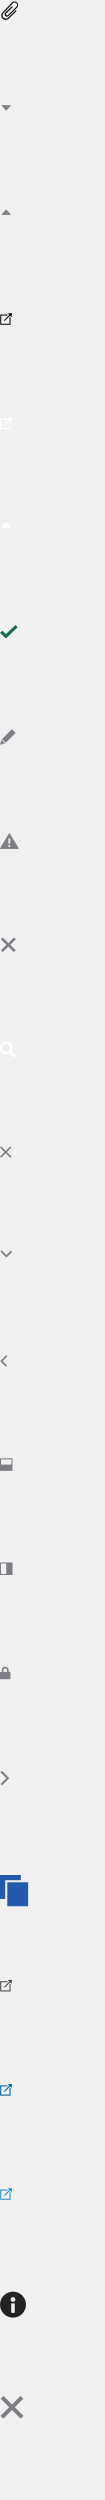
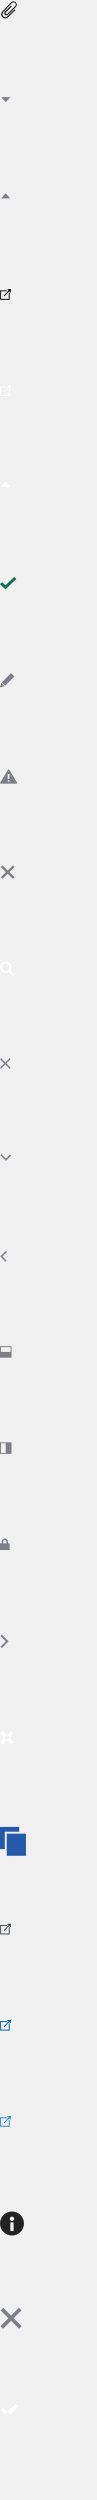
- <svg xmlns="http://www.w3.org/2000/svg" xmlns:xlink="http://www.w3.org/1999/xlink" baseProfile="tiny" preserveAspectRatio="xMinYMin meet" viewBox="0 0 100 2400" width="100" height="2400">
+ <svg xmlns="http://www.w3.org/2000/svg" xmlns:xlink="http://www.w3.org/1999/xlink" baseProfile="tiny" preserveAspectRatio="xMinYMin meet" viewBox="0 0 100 2600" width="100" height="2600">
  <path d="M15.2 9.7L7.8 17c-.6.6-1.4.9-2.2.9S4 17.6 3.4 17c-1.2-1.2-1.2-3.2 0-4.4l9-9.5c.5-.5 1-.7 1.7-.7s1.2.2 1.7.7c.9.9.9 2.4 0 3.3l-8.1 8c-.2.2-.5.4-.8.4-.3 0-.6-.1-.8-.4-.2-.2-.4-.5-.4-.8 0-.3.1-.6.4-.8l6.2-6.1-.8-.8L5.1 12c-.9.9-.9 2.4 0 3.3.5.5 1 .7 1.6.7s1.2-.2 1.6-.7l8.1-8c1.4-1.4 1.4-3.5 0-4.9-.7-.7-1.6-1-2.4-1-.9 0-1.8.3-2.5 1l-9 9.5c-1.7 1.7-1.7 4.3 0 6 .8.8 1.9 1.2 3 1.2s2.2-.4 3-1.2l7.4-7.3-.7-.9z" fill="#0B0C0C" />
  <g transform="translate(0 100)">
    <g>
      <g>
        <g>
          <defs>
            <path id="dropdown-downa" d="M5.9 6.3L1.2 1h9.5z" />
          </defs>
          <clipPath id="dropdown-downb">
            <use xlink:href="#dropdown-downa" overflow="visible" />
          </clipPath>
          <path clip-path="url(#dropdown-downb)" fill="#7D7E86" d="M-3.8-4h19.5v15.2H-3.8z" />
        </g>
      </g>
    </g>
  </g>
  <g transform="translate(0 200)">
    <g>
      <g>
        <g>
          <defs>
            <path id="dropdown-upa" d="M5.9 1l4.8 5.3H1.2z" />
          </defs>
          <clipPath id="dropdown-upb">
            <use xlink:href="#dropdown-upa" overflow="visible" />
          </clipPath>
          <path clip-path="url(#dropdown-upb)" fill="#7D7E86" d="M-3.8-4h19.5v15.2H-3.8z" />
        </g>
      </g>
    </g>
  </g>
  <g transform="translate(0 300)">
    <g fill="none" fill-rule="evenodd">
      <g transform="translate(-245 -276)">
        <g transform="translate(246 274)">
          <path d="M3.5 9.5l5.755-5.954" stroke="#0b0c0c" stroke-linecap="square" />
          <path fill="#0b0c0c" d="M10.414 2.586l-.284 3.958L6.456 2.87z" />
          <path d="M6.13 4.446H-.33v8.86h8.963V6.443" stroke="#0b0c0c" />
        </g>
      </g>
    </g>
  </g>
  <g transform="translate(0 400)">
    <g fill="none" fill-rule="evenodd">
      <g transform="translate(-202 -276)">
        <g transform="translate(203 274)">
          <path d="M3.5 9.5l5.755-5.954" stroke="#fff" stroke-linecap="square" />
          <path fill="#fff" d="M10.414 2.586l-.284 3.958L6.456 2.87z" />
          <path d="M6.13 4.446H-.33v8.86h8.963V6.443" stroke="#fff" />
        </g>
      </g>
    </g>
  </g>
  <g transform="translate(0 500)">
    <style type="text/css">.st0{clip-path:url(#SVGID_2_);fill-rule:evenodd;clip-rule:evenodd;fill:#FFFFFF;}</style>
    <g>
      <g>
        <defs>
          <path id="SVGID_1_" d="M5.92 1.027l4.763 5.25H1.157z" />
        </defs>
        <use xlink:href="#SVGID_1_" overflow="visible" fill-rule="evenodd" clip-rule="evenodd" fill="#fff" />
        <clipPath id="SVGID_2_">
          <use xlink:href="#SVGID_1_" overflow="visible" />
        </clipPath>
        <path class="st0" d="M-3.843-3.973h19.526v15.25H-3.843z" />
      </g>
    </g>
  </g>
  <g transform="translate(0 600)">
    <g fill="none" fill-rule="evenodd">
      <g transform="translate(-26 -342)" fill="#146C55">
        <path d="M31.657 350.773l-3.49-3.335L26 349.522l5.657 5.438 11.314-10.875L40.785 342l-9.126 8.773" />
      </g>
    </g>
  </g>
  <g transform="translate(0 700)">
    <g fill="none" fill-rule="evenodd">
      <g transform="translate(-26 -385)" fill="#7D7E86">
        <g transform="translate(26 385)">
          <g>
            <path d="M0 14.974l1.294-4.82L4.83 13.68 0 14.974M1.883 9.565L11.463 0 15 3.53l-9.58 9.564-3.537-3.53" />
          </g>
        </g>
      </g>
    </g>
  </g>
  <g transform="translate(0 800)">
    <g fill="none" fill-rule="evenodd">
      <g transform="translate(-26 -435)" fill="#7D7E86">
        <path d="M43.802 449.102l-8.347-13.828c-.102-.17-.29-.274-.495-.274-.204 0-.392.104-.495.274l-8.388 13.898c-.102.17-.103.38 0 .55.102.17.29.275.496.275h16.783c.316 0 .572-.246.572-.55 0-.13-.047-.25-.126-.345zm-9.74-2.866h1.797v1.663h-1.8v-1.665zm0-6.295h1.797v5.033h-1.8v-5.03z" />
      </g>
    </g>
  </g>
  <g transform="translate(0 900)">
    <g fill="none" fill-rule="evenodd">
      <g transform="translate(-286 -382)" fill="#7D7E86">
        <g transform="translate(278 382)">
          <path d="M23.112 12.283l-1.757 1.757L16 8.685l-5.355 5.355-1.757-1.757L14.13 7.04 8.808 1.718 10.564-.04 16 5.396 21.436-.04l1.757 1.757L17.87 7.04l5.242 5.243z" />
        </g>
      </g>
    </g>
  </g>
  <g transform="translate(0 1000)">
    <g fill="none" fill-rule="evenodd">
      <g transform="translate(-19 -67)" fill="#fff">
        <g transform="translate(19 67)">
          <path d="M11.01 9.297C11.637 8.35 12 7.217 12 6c0-3.308-2.69-6-6-6-3.308 0-6 2.692-6 6 0 3.31 2.692 6 6 6 1.217 0 2.35-.364 3.297-.99.018.022.037.043.057.063l3.573 3.572c.472.473 1.246.473 1.72 0 .47-.472.47-1.245 0-1.718l-3.574-3.573c-.02-.02-.04-.04-.062-.057zM6 10c2.21 0 4-1.79 4-4S8.21 2 6 2 2 3.79 2 6s1.79 4 4 4z" />
        </g>
      </g>
    </g>
  </g>
  <g transform="translate(0 1100)">
    <g fill="none" fill-rule="evenodd">
      <g transform="translate(-101 -102)" fill="#7D7E86">
        <g transform="translate(94 103)">
          <path d="M18.015 9.365L16.92 10.46 12.5 6.04l-4.42 4.42-1.095-1.095L11.39 4.96 7.062.636 8.158-.46 12.5 3.88l4.342-4.34L17.937.635 13.61 4.96l4.405 4.405z" />
        </g>
      </g>
    </g>
  </g>
  <g transform="translate(0 1200)">
    <g fill="none" fill-rule="evenodd">
      <g transform="translate(-101 -257)" fill="#7D7E86">
        <path d="M111.443 257.665l1.167 1.167-5.445 5.444-5.775-5.774 1.167-1.167 4.608 4.608 4.278-4.278z" />
      </g>
    </g>
  </g>
  <g transform="translate(0 1300)">
    <g fill="none" fill-rule="evenodd">
      <g transform="translate(-103 -216)" fill="#7D7E86">
        <path d="M109.835 226.943l-1.167 1.167-5.444-5.445 5.774-5.775 1.167 1.167-4.608 4.608 4.278 4.278z" />
      </g>
    </g>
  </g>
  <g transform="translate(0 1400)">
    <g fill="none" fill-rule="evenodd">
      <g transform="translate(-101 -136)" fill="#7D7E86">
        <path d="M101 136v12h12v-12h-12zm1 1v5h10v-5h-10z" />
      </g>
    </g>
  </g>
  <g transform="translate(0 1500)">
    <g fill="none" fill-rule="evenodd">
      <g transform="translate(-101 -173)" fill="#7D7E86">
        <path d="M101 173h12v12h-12v-12zm1 1h5v10h-5v-10z" />
      </g>
    </g>
  </g>
  <g transform="translate(0 1600)">
    <g fill="none" fill-rule="evenodd">
      <g transform="translate(-283 -472)" fill="#7D7E86">
        <path d="M288 472c-1.842 0-3.333 1.534-3.333 3.43v1.713H283V484h10v-6.857h-1.667v-1.714c0-1.897-1.49-3.43-3.333-3.43zm0 1.714c.992 0 1.667.695 1.667 1.715v1.712h-3.334v-1.714c0-1.02.675-1.716 1.667-1.716z" />
      </g>
    </g>
  </g>
  <g transform="translate(0 1700)">
    <g fill="none" fill-rule="evenodd">
      <g transform="translate(-234 -88)" fill="#7D7E86">
        <path d="M234.54 100.554l1.418 1.417 6.93-6.93-7.013-7.01-1.416 1.417 5.593 5.595-5.513 5.514z" />
      </g>
    </g>
  </g>
  <g transform="translate(0 1800)">
    <g fill="none" fill-rule="evenodd">
+       <g transform="translate(-104 -228)" fill="#fff">
+         <g transform="translate(84 208)">
+           <g transform="rotate(45 27.121 27.121) translate(19.121 19.121)">
+             <path d="M6 0h4v16H6zm10 6v4H0V6z" />
+           </g>
+         </g>
+       </g>
+     </g>
+   </g>
+   <g transform="translate(0 1900)">
+     <g fill="none" fill-rule="evenodd">
      <g transform="translate(-350 -164)" fill="#255AAA">
        <g transform="translate(350 164)">
          <path d="M7 7h20v23H7zM5 23H0V0h20v5H5v18z" />
        </g>
      </g>
    </g>
  </g>
-   <g transform="translate(0 1900)">
+   <g transform="translate(0 2000)">
    <g fill="none" fill-rule="evenodd">
      <g transform="translate(-202 -276)">
        <g transform="translate(203 274)">
          <path d="M3.5 9.5l5.755-5.954" stroke="#454A4C" stroke-linecap="square" />
          <path fill="#454A4C" d="M10.414 2.586l-.284 3.958L6.456 2.87z" />
          <path d="M6.13 4.446H-.33v8.86h8.963V6.443" stroke="#454A4C" />
        </g>
      </g>
    </g>
  </g>
-   <g transform="translate(0 2000)">
+   <g transform="translate(0 2100)">
    <g fill="none" fill-rule="evenodd">
      <g transform="translate(-245 -276)">
        <g transform="translate(246 274)">
          <path d="M3.5 9.5l5.755-5.954" stroke="#005EA8" stroke-linecap="square" />
          <path fill="#005EA8" d="M10.414 2.586l-.284 3.958L6.456 2.87z" />
          <path d="M6.13 4.446H-.33v8.86h8.963V6.443" stroke="#005EA8" />
        </g>
      </g>
    </g>
  </g>
-   <g transform="translate(0 2100)">
+   <g transform="translate(0 2200)">
    <g fill="none" fill-rule="evenodd">
      <g transform="translate(-288 -276)">
        <g transform="translate(289 274)">
          <path d="M3.5 9.5l5.755-5.954" stroke="#2E8ACA" stroke-linecap="square" />
          <path fill="#2E8ACA" d="M10.414 2.586l-.284 3.958L6.456 2.87z" />
          <path d="M6.13 4.446H-.33v8.86h8.963V6.443" stroke="#2E8ACA" />
        </g>
      </g>
    </g>
  </g>
-   <g transform="translate(0 2200)">
+   <g transform="translate(0 2300)">
    <g fill="none" fill-rule="evenodd">
      <g transform="translate(-351 -117)" fill="#222">
        <path d="M363.472 117c-6.9 0-12.472 5.57-12.472 12.472 0 6.9 5.57 12.472 12.472 12.472 6.9 0 12.472-5.57 12.472-12.472 0-6.9-5.57-12.472-12.472-12.472zm1.712 20.283h-3.424v-8.994h3.39l.034 8.992zm-1.712-10.482c-1.233 0-2.267-.992-2.267-2.265 0-1.233.994-2.268 2.267-2.268 1.233 0 2.268.995 2.268 2.268 0 1.273-1.035 2.267-2.268 2.267z" />
      </g>
    </g>
  </g>
-   <g transform="translate(0 2300)">
+   <g transform="translate(0 2400)">
    <g fill="none" fill-rule="evenodd">
      <g transform="translate(-223 -367)" fill="#7D7E86">
        <g transform="translate(210 367)">
          <path d="M35.53 19.23l-2.69 2.69-8.34-8.34-8.34 8.34-2.69-2.69 8.308-8.31-8.152-8.15 2.69-2.69L24.5 8.26 32.683.08l2.69 2.69-8.15 8.15 8.308 8.31z" />
        </g>
      </g>
    </g>
  </g>
+   <g transform="translate(0 2500)">
+     <g fill="none" fill-rule="evenodd">
+       <g transform="translate(-99 -170)" fill="#fff">
+         <g transform="translate(84 150)">
+           <g transform="rotate(45 25 25) translate(20 17)">
+             <path d="M6 0h4v16H6zM0 16v-4h10v4z" />
+           </g>
+         </g>
+       </g>
+     </g>
+   </g>
</svg>
